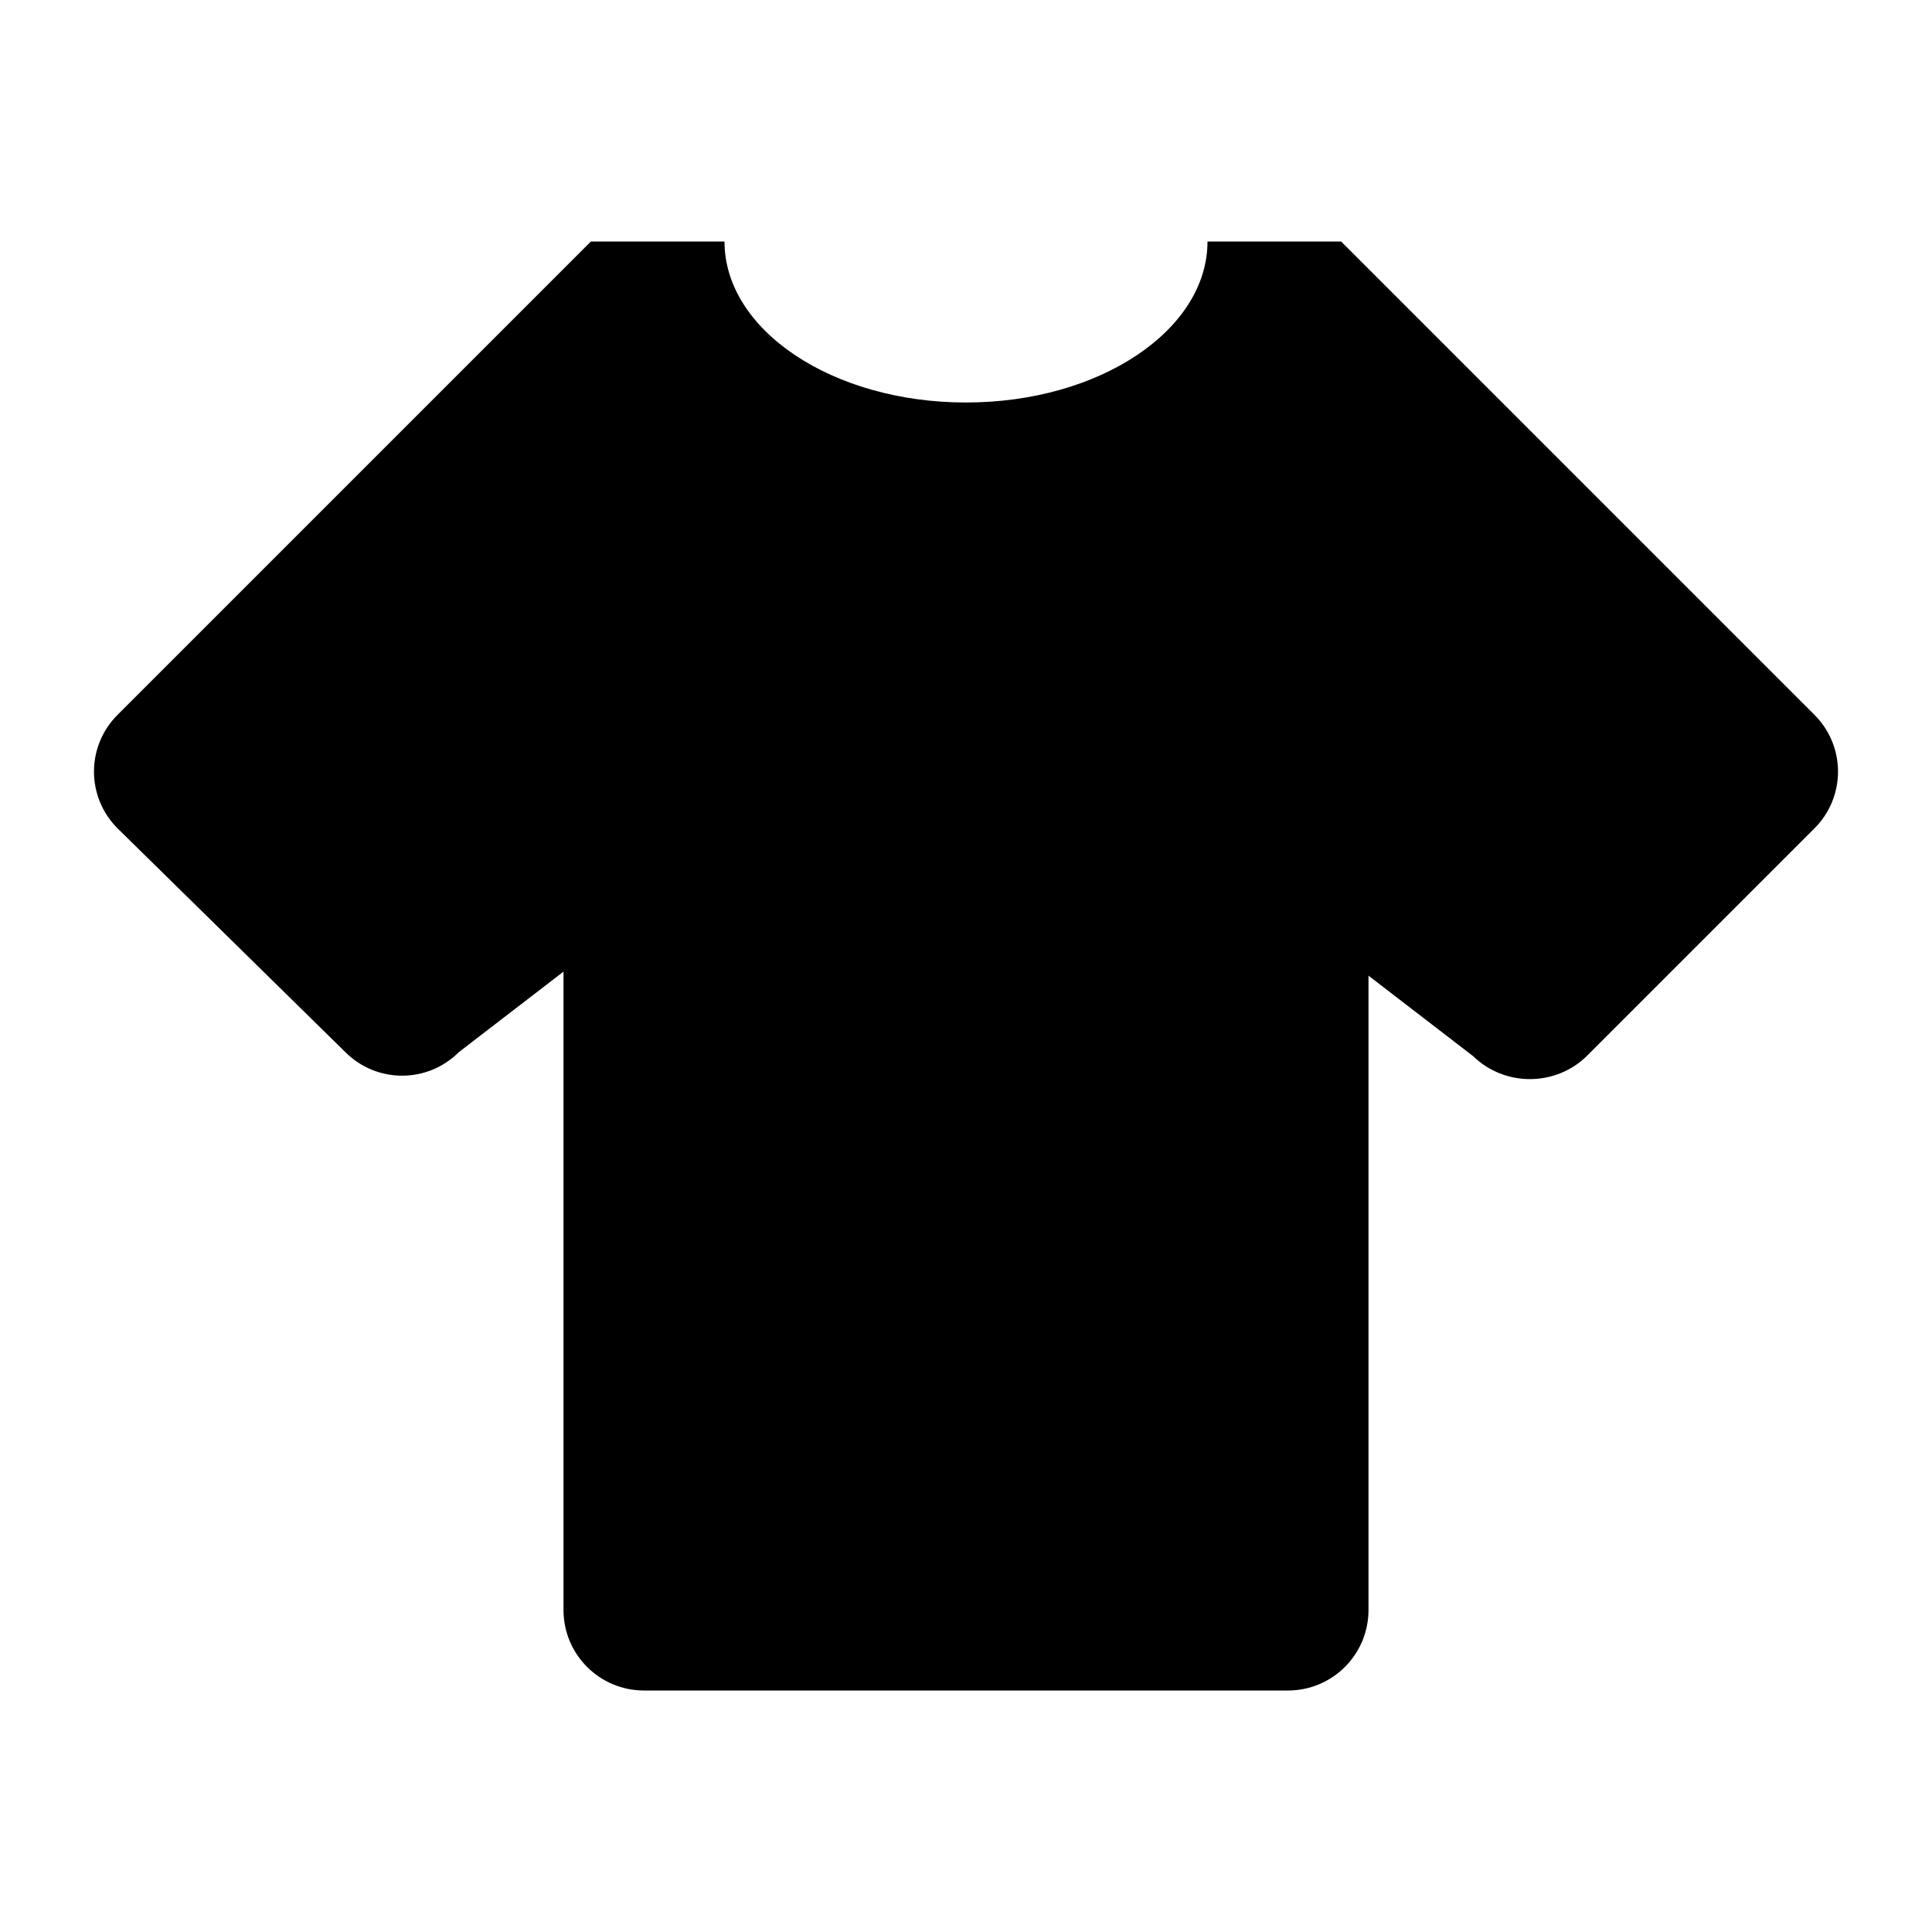
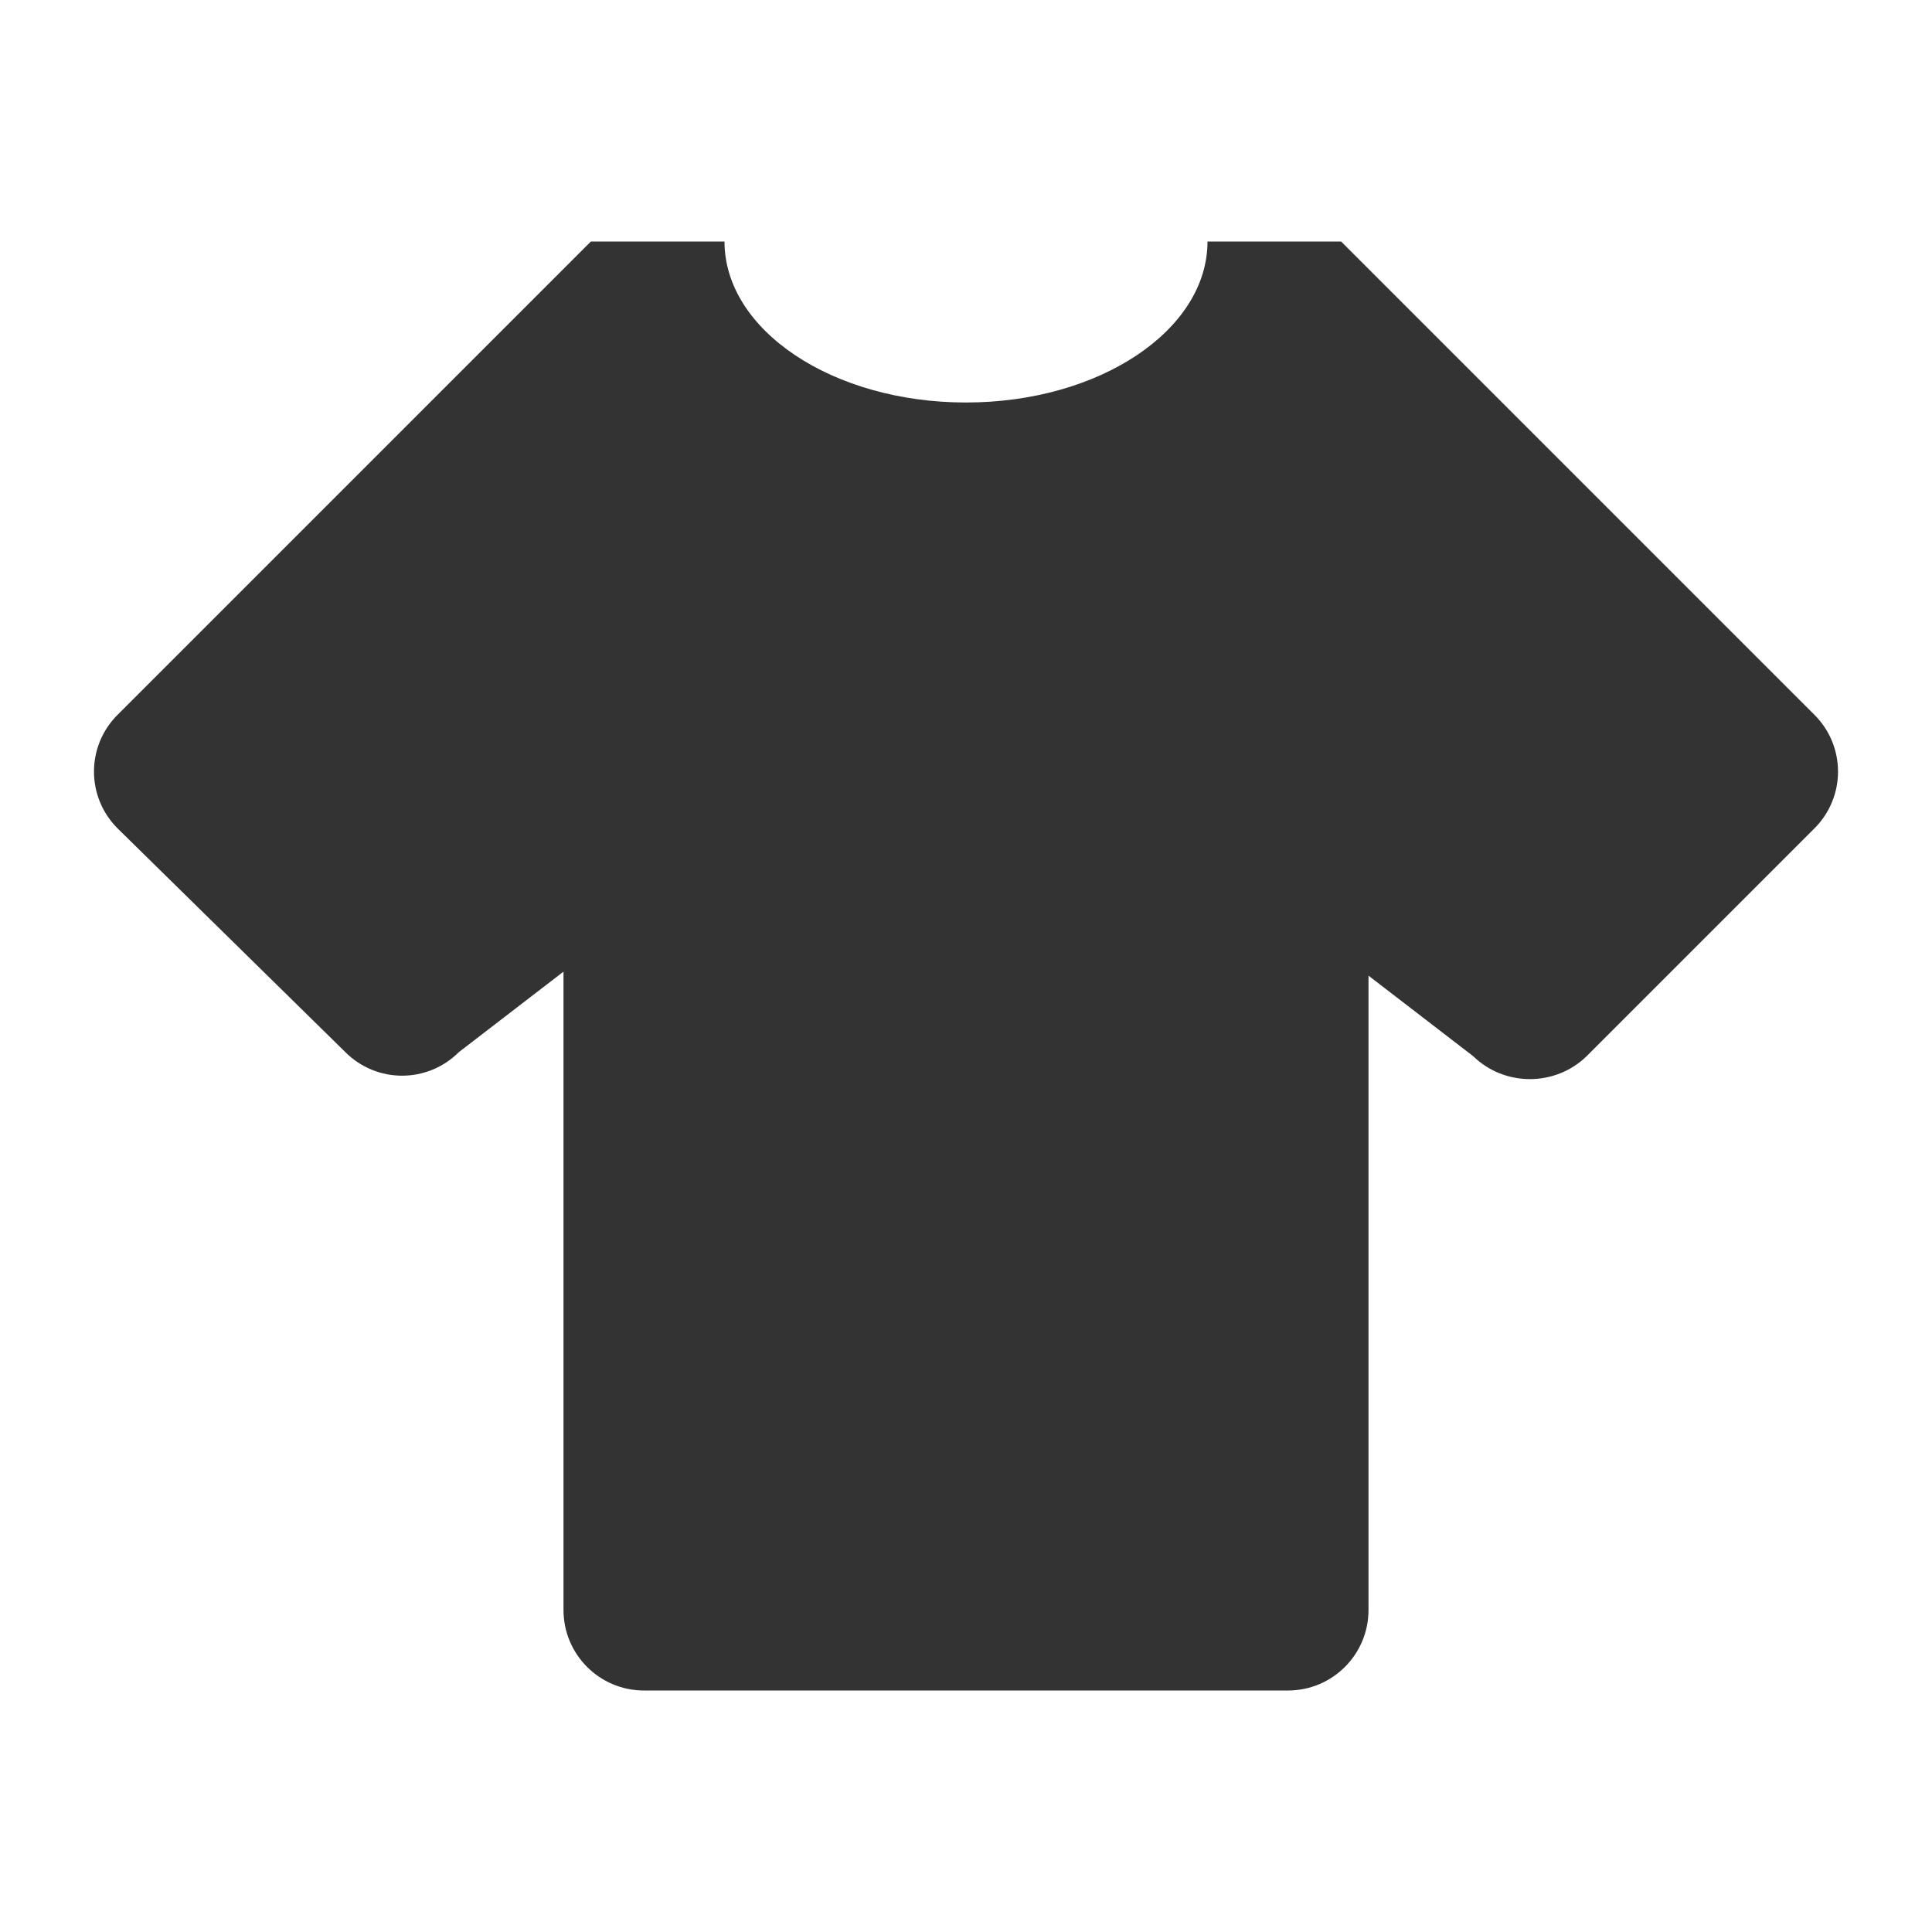
- <svg xmlns="http://www.w3.org/2000/svg" version="1.1" width="24" height="24" viewBox="0 0 24 24">
-   <path d="M16,21H8A1,1 0 0,1 7,20V12.07L5.7,13.07C5.31,13.46 4.68,13.46 4.29,13.07L1.46,10.29C1.07,9.9 1.07,9.27 1.46,8.88L7.34,3H9C9,4.1 10.34,5 12,5C13.66,5 15,4.1 15,3H16.66L22.54,8.88C22.93,9.27 22.93,9.9 22.54,10.29L19.71,13.12C19.32,13.5 18.69,13.5 18.3,13.12L17,12.12V20A1,1 0 0,1 16,21" />
+ <svg xmlns="http://www.w3.org/2000/svg" version="1.1" viewBox="0 0 24 24">
+   <path fill="#333" d="M16,21H8A1,1 0 0,1 7,20V12.07L5.7,13.07C5.31,13.46 4.68,13.46 4.29,13.07L1.46,10.29C1.07,9.9 1.07,9.27 1.46,8.88L7.34,3H9C9,4.1 10.34,5 12,5C13.66,5 15,4.1 15,3H16.66L22.54,8.88C22.93,9.27 22.93,9.9 22.54,10.29L19.71,13.12C19.32,13.5 18.69,13.5 18.3,13.12L17,12.12V20A1,1 0 0,1 16,21" />
</svg>
